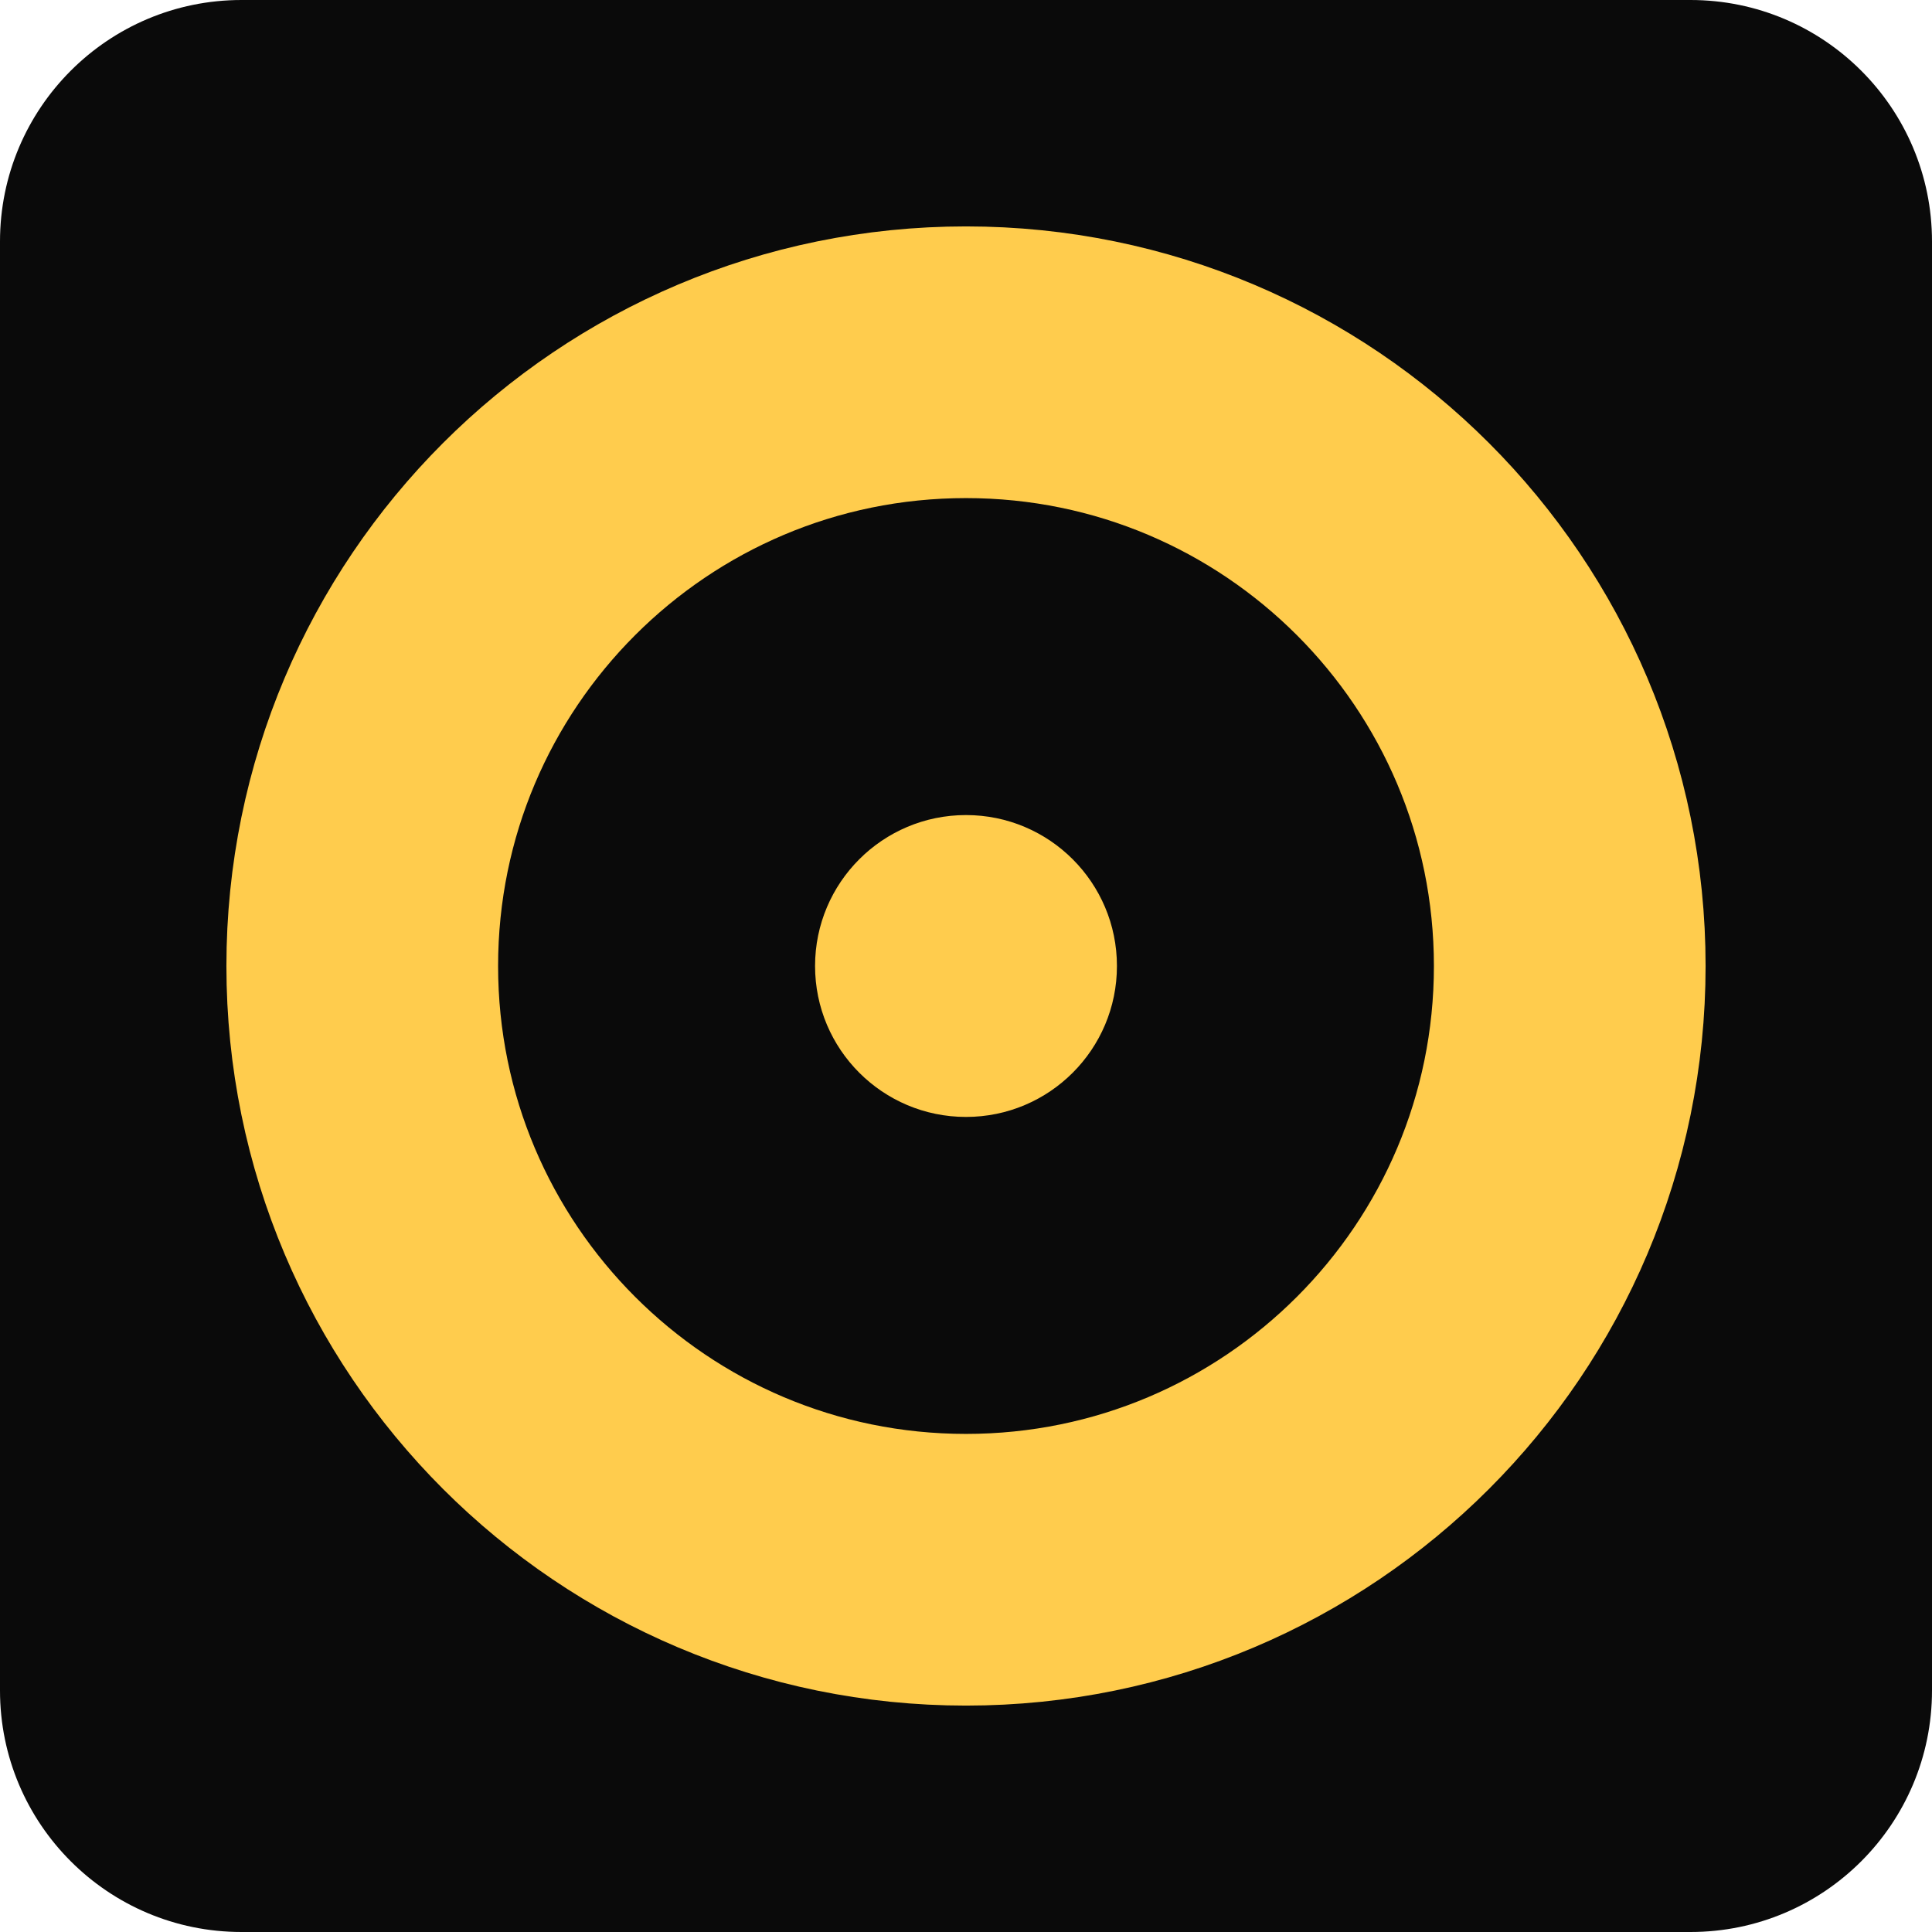
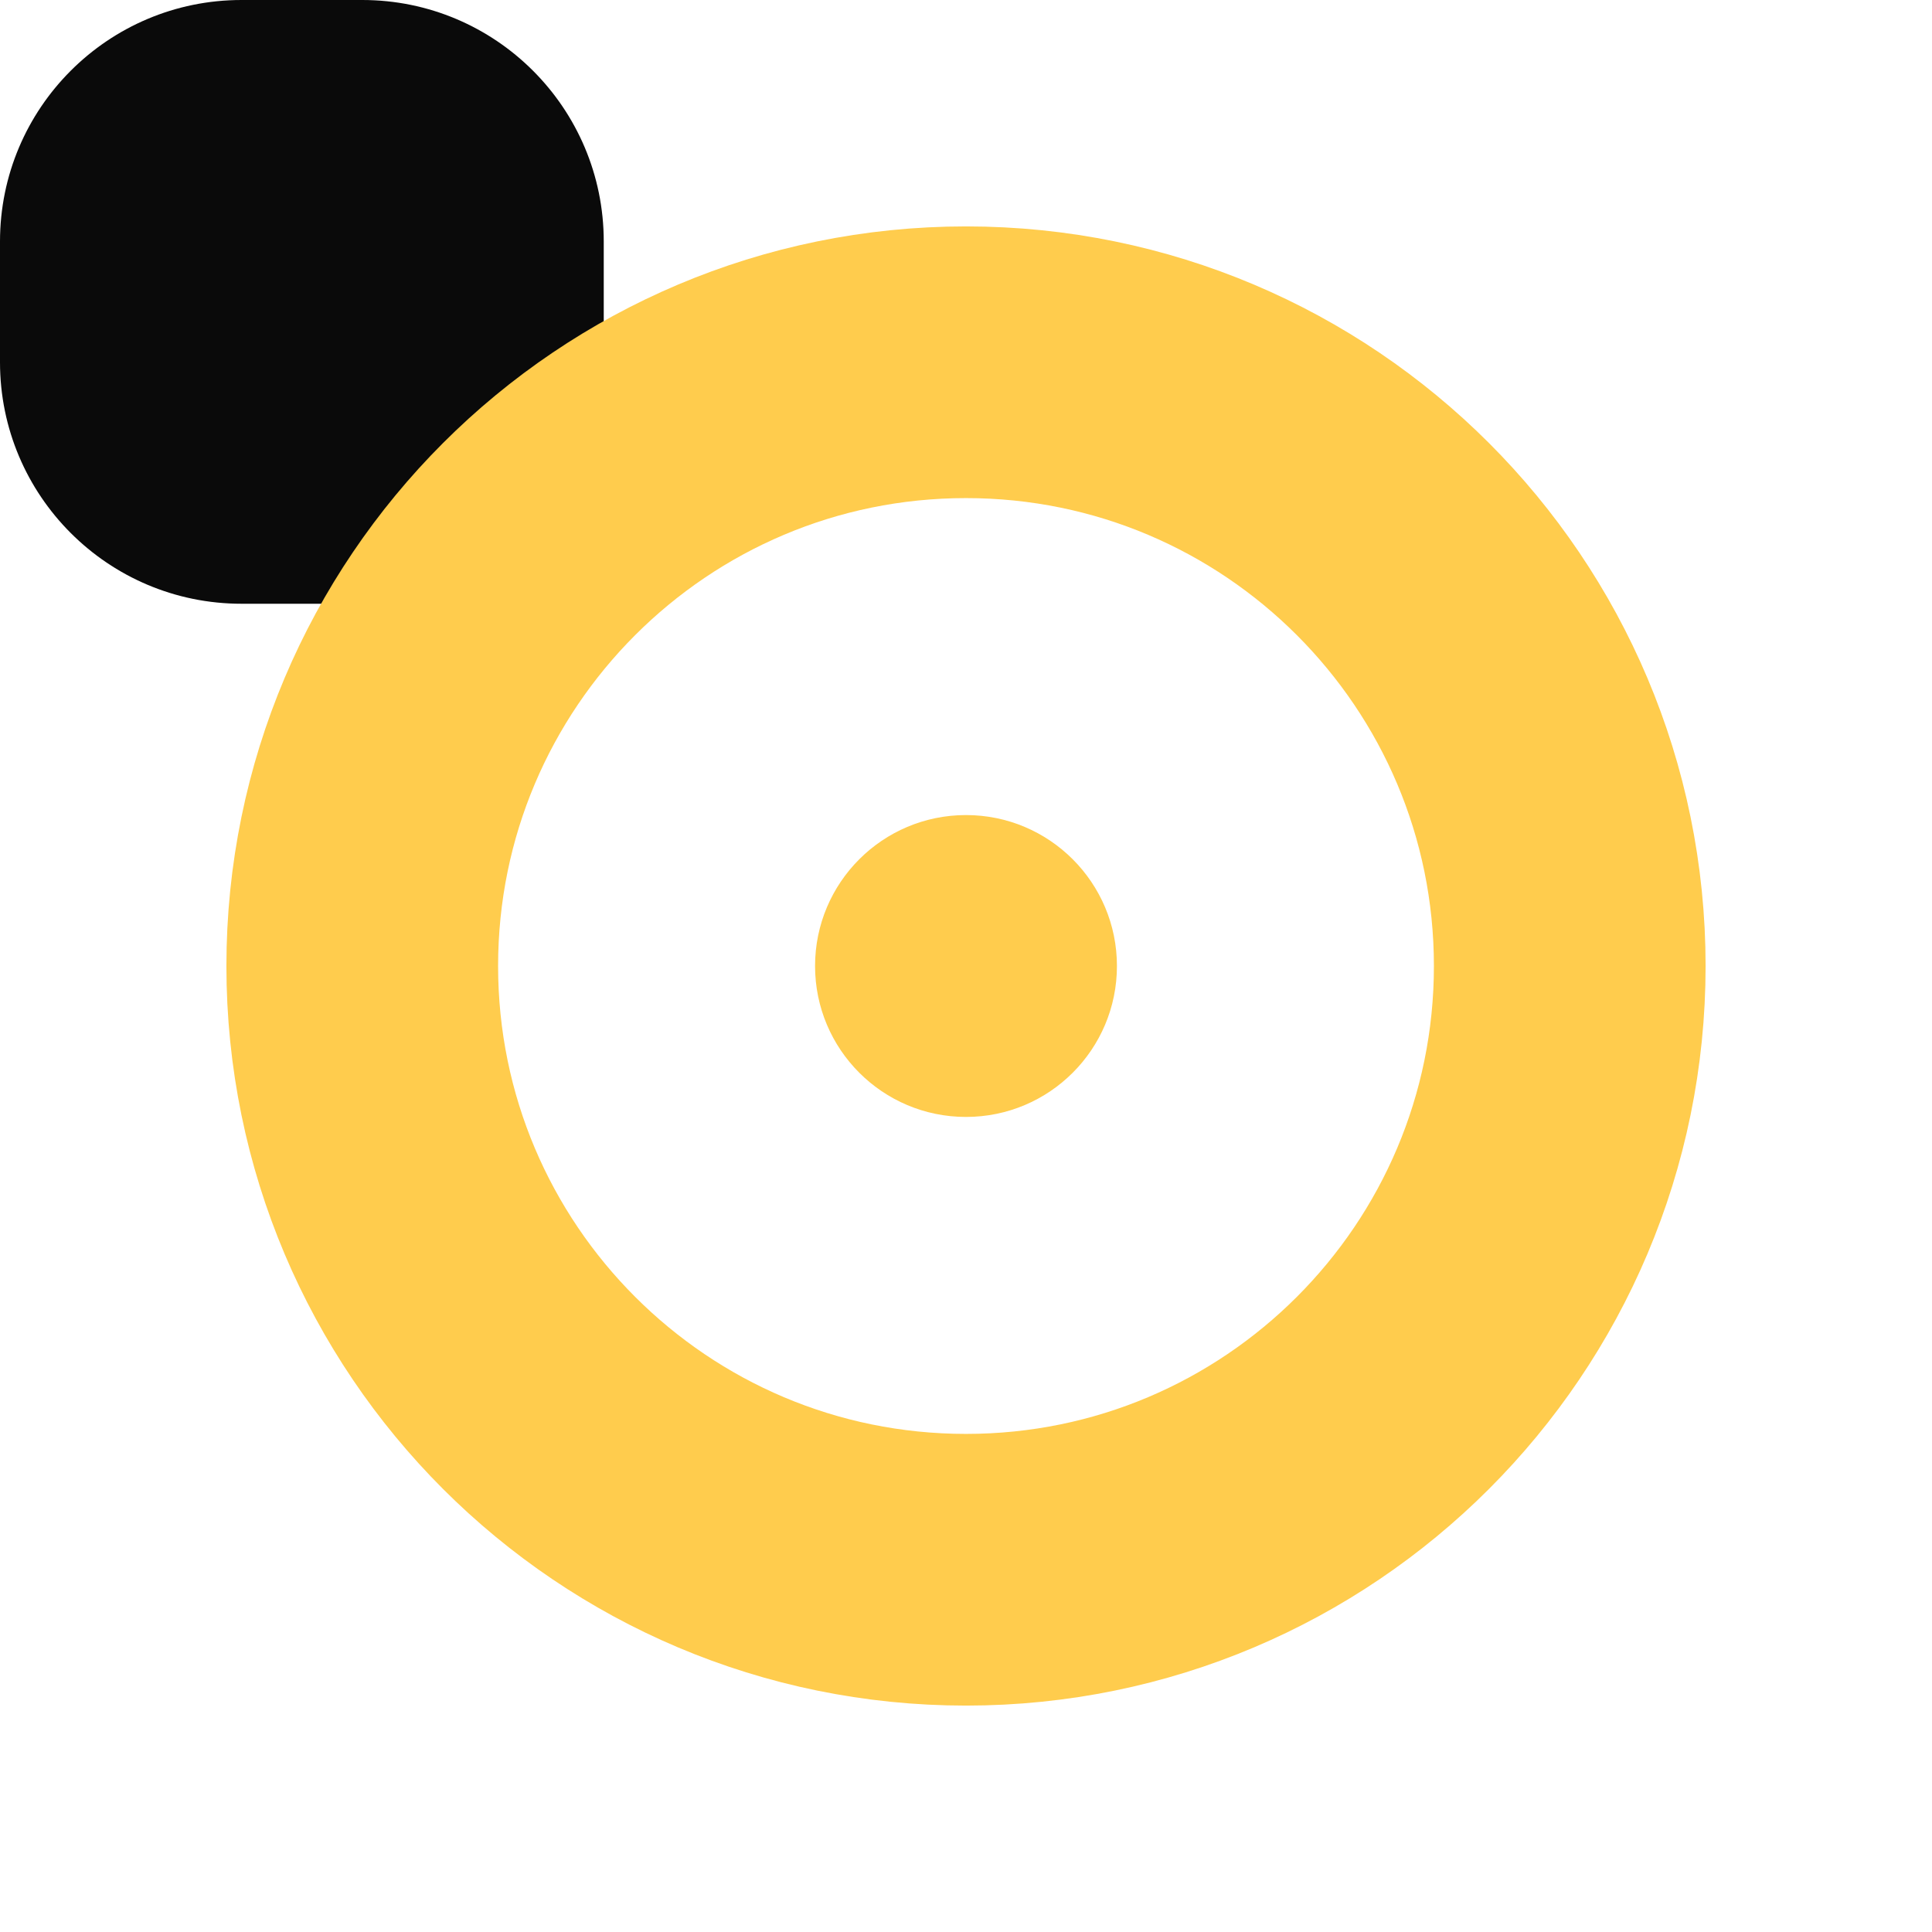
<svg xmlns="http://www.w3.org/2000/svg" width="32" height="32" viewBox="0 0 32 32">
-   <rect width="32" height="32" rx="4" fill="#0a0a0a" />
+   <rect width="10" height="10" rx="4" fill="#0a0a0a" />
  <circle cx="16" cy="16" r="10" fill="none" stroke="#FFCC4D" stroke-width="4.5" />
  <circle cx="16" cy="16" r="2.5" fill="#FFCC4D" />
</svg>
